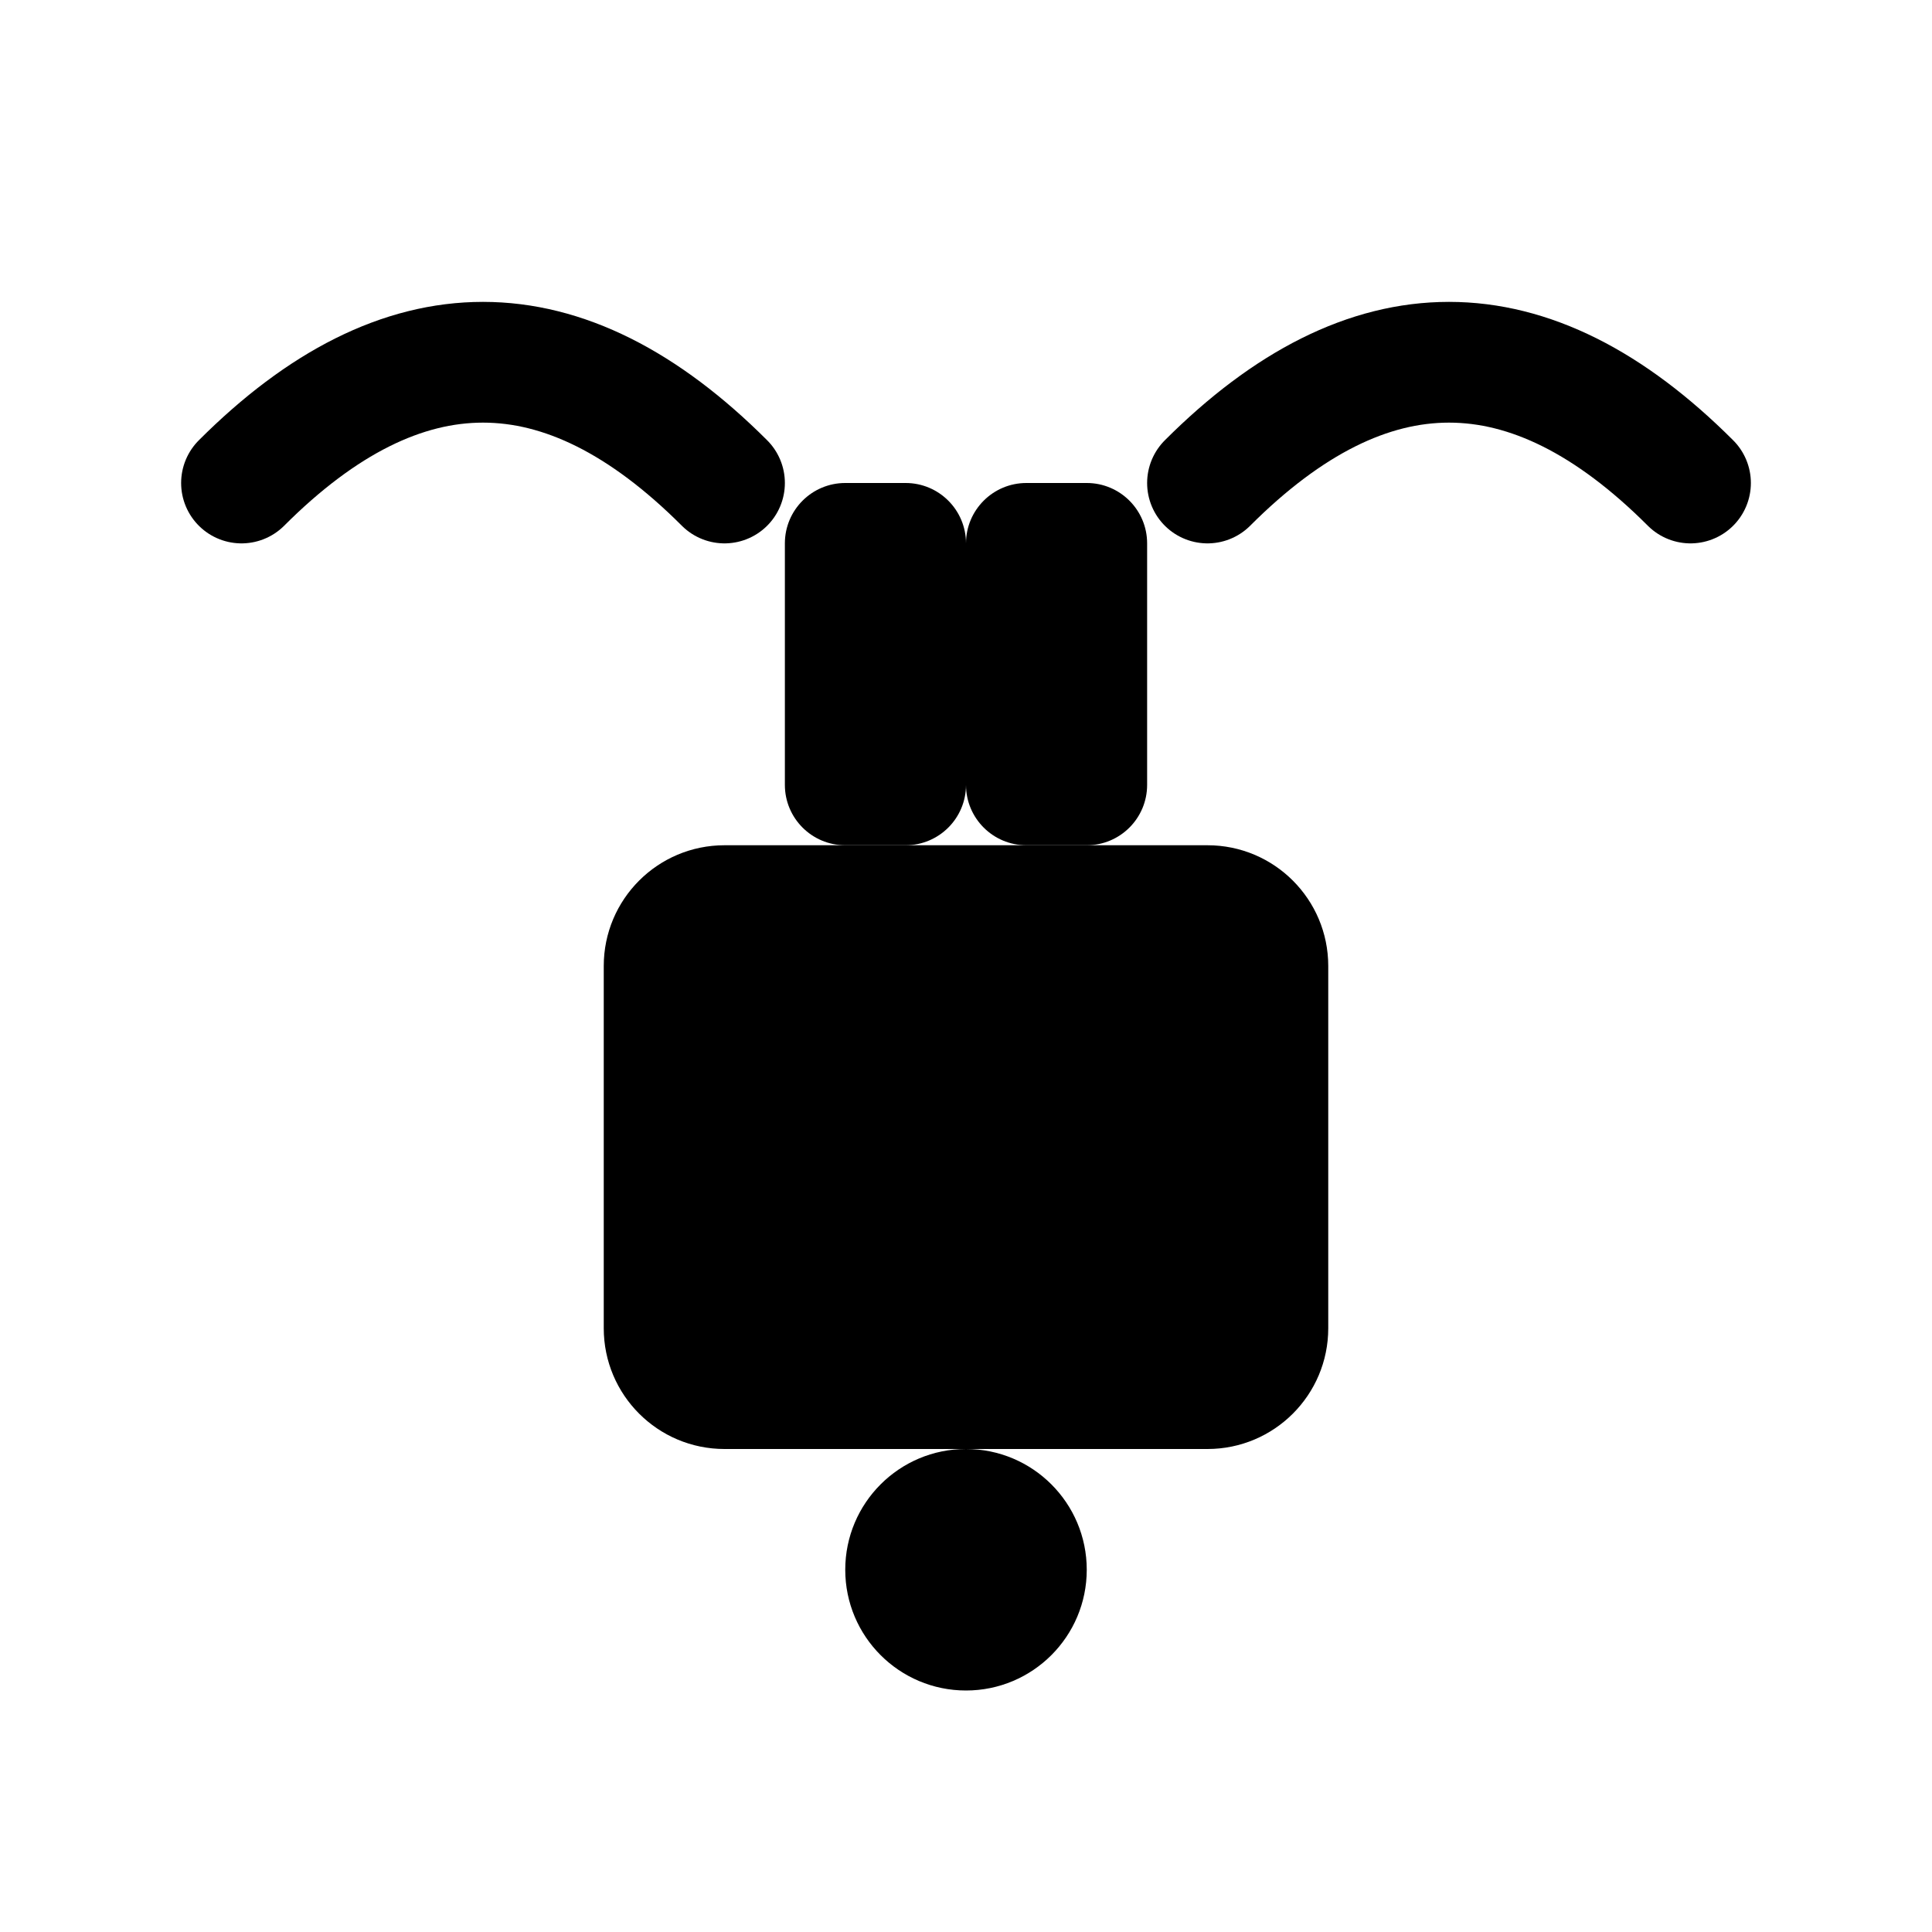
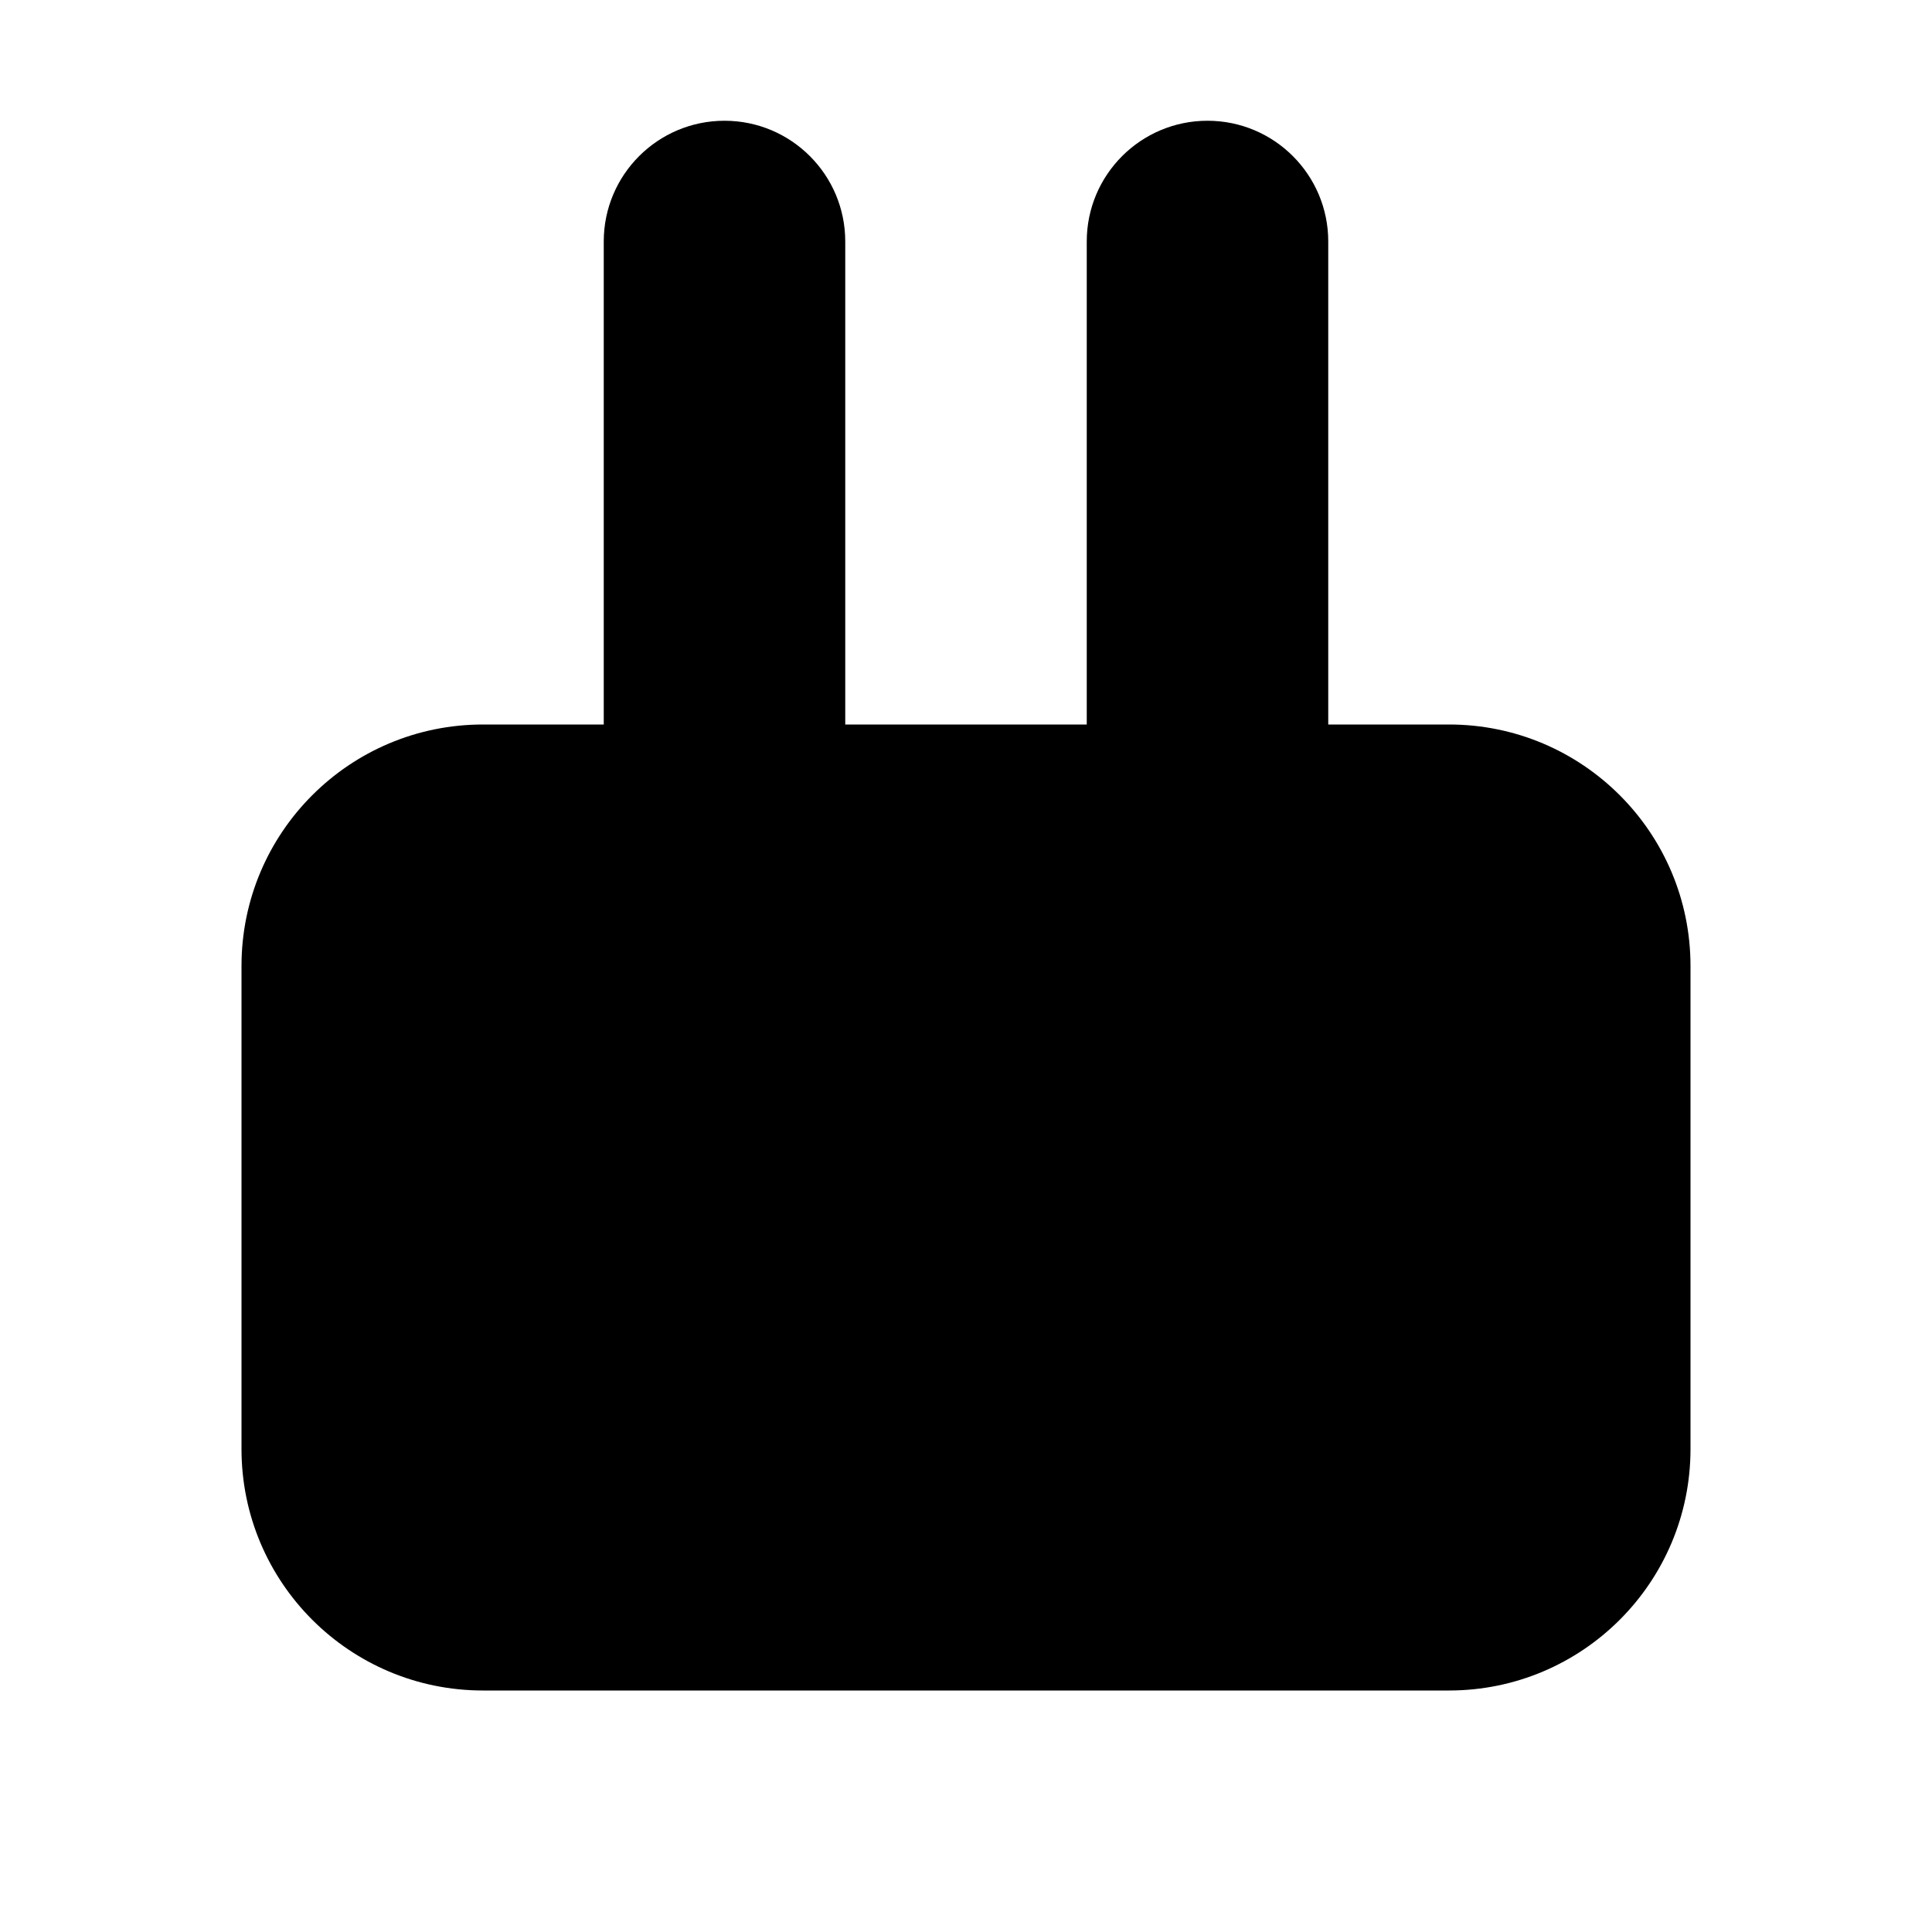
<svg xmlns="http://www.w3.org/2000/svg" viewBox="0 0 16 16" fill="none">
-   <rect x="5" y="7" width="6" height="5" rx="1" fill="currentColor" />
-   <rect x="6.5" y="4" width="1.5" height="3" rx="0.5" fill="currentColor" />
-   <rect x="8" y="4" width="1.5" height="3" rx="0.5" fill="currentColor" />
-   <circle cx="8" cy="13" r="1" fill="currentColor" />
-   <path d="M2 4 Q4 2 6 4" stroke="currentColor" stroke-width="1" fill="none" stroke-linecap="round" />
-   <path d="M10 4 Q12 2 14 4" stroke="currentColor" stroke-width="1" fill="none" stroke-linecap="round" />
+   <rect x="5" y="1" width="2" height="7" rx="1" fill="currentColor" />
+   <rect x="9" y="1" width="2" height="7" rx="1" fill="currentColor" />
+   <rect x="2" y="6" width="12" height="8" rx="2" fill="currentColor" />
</svg>
